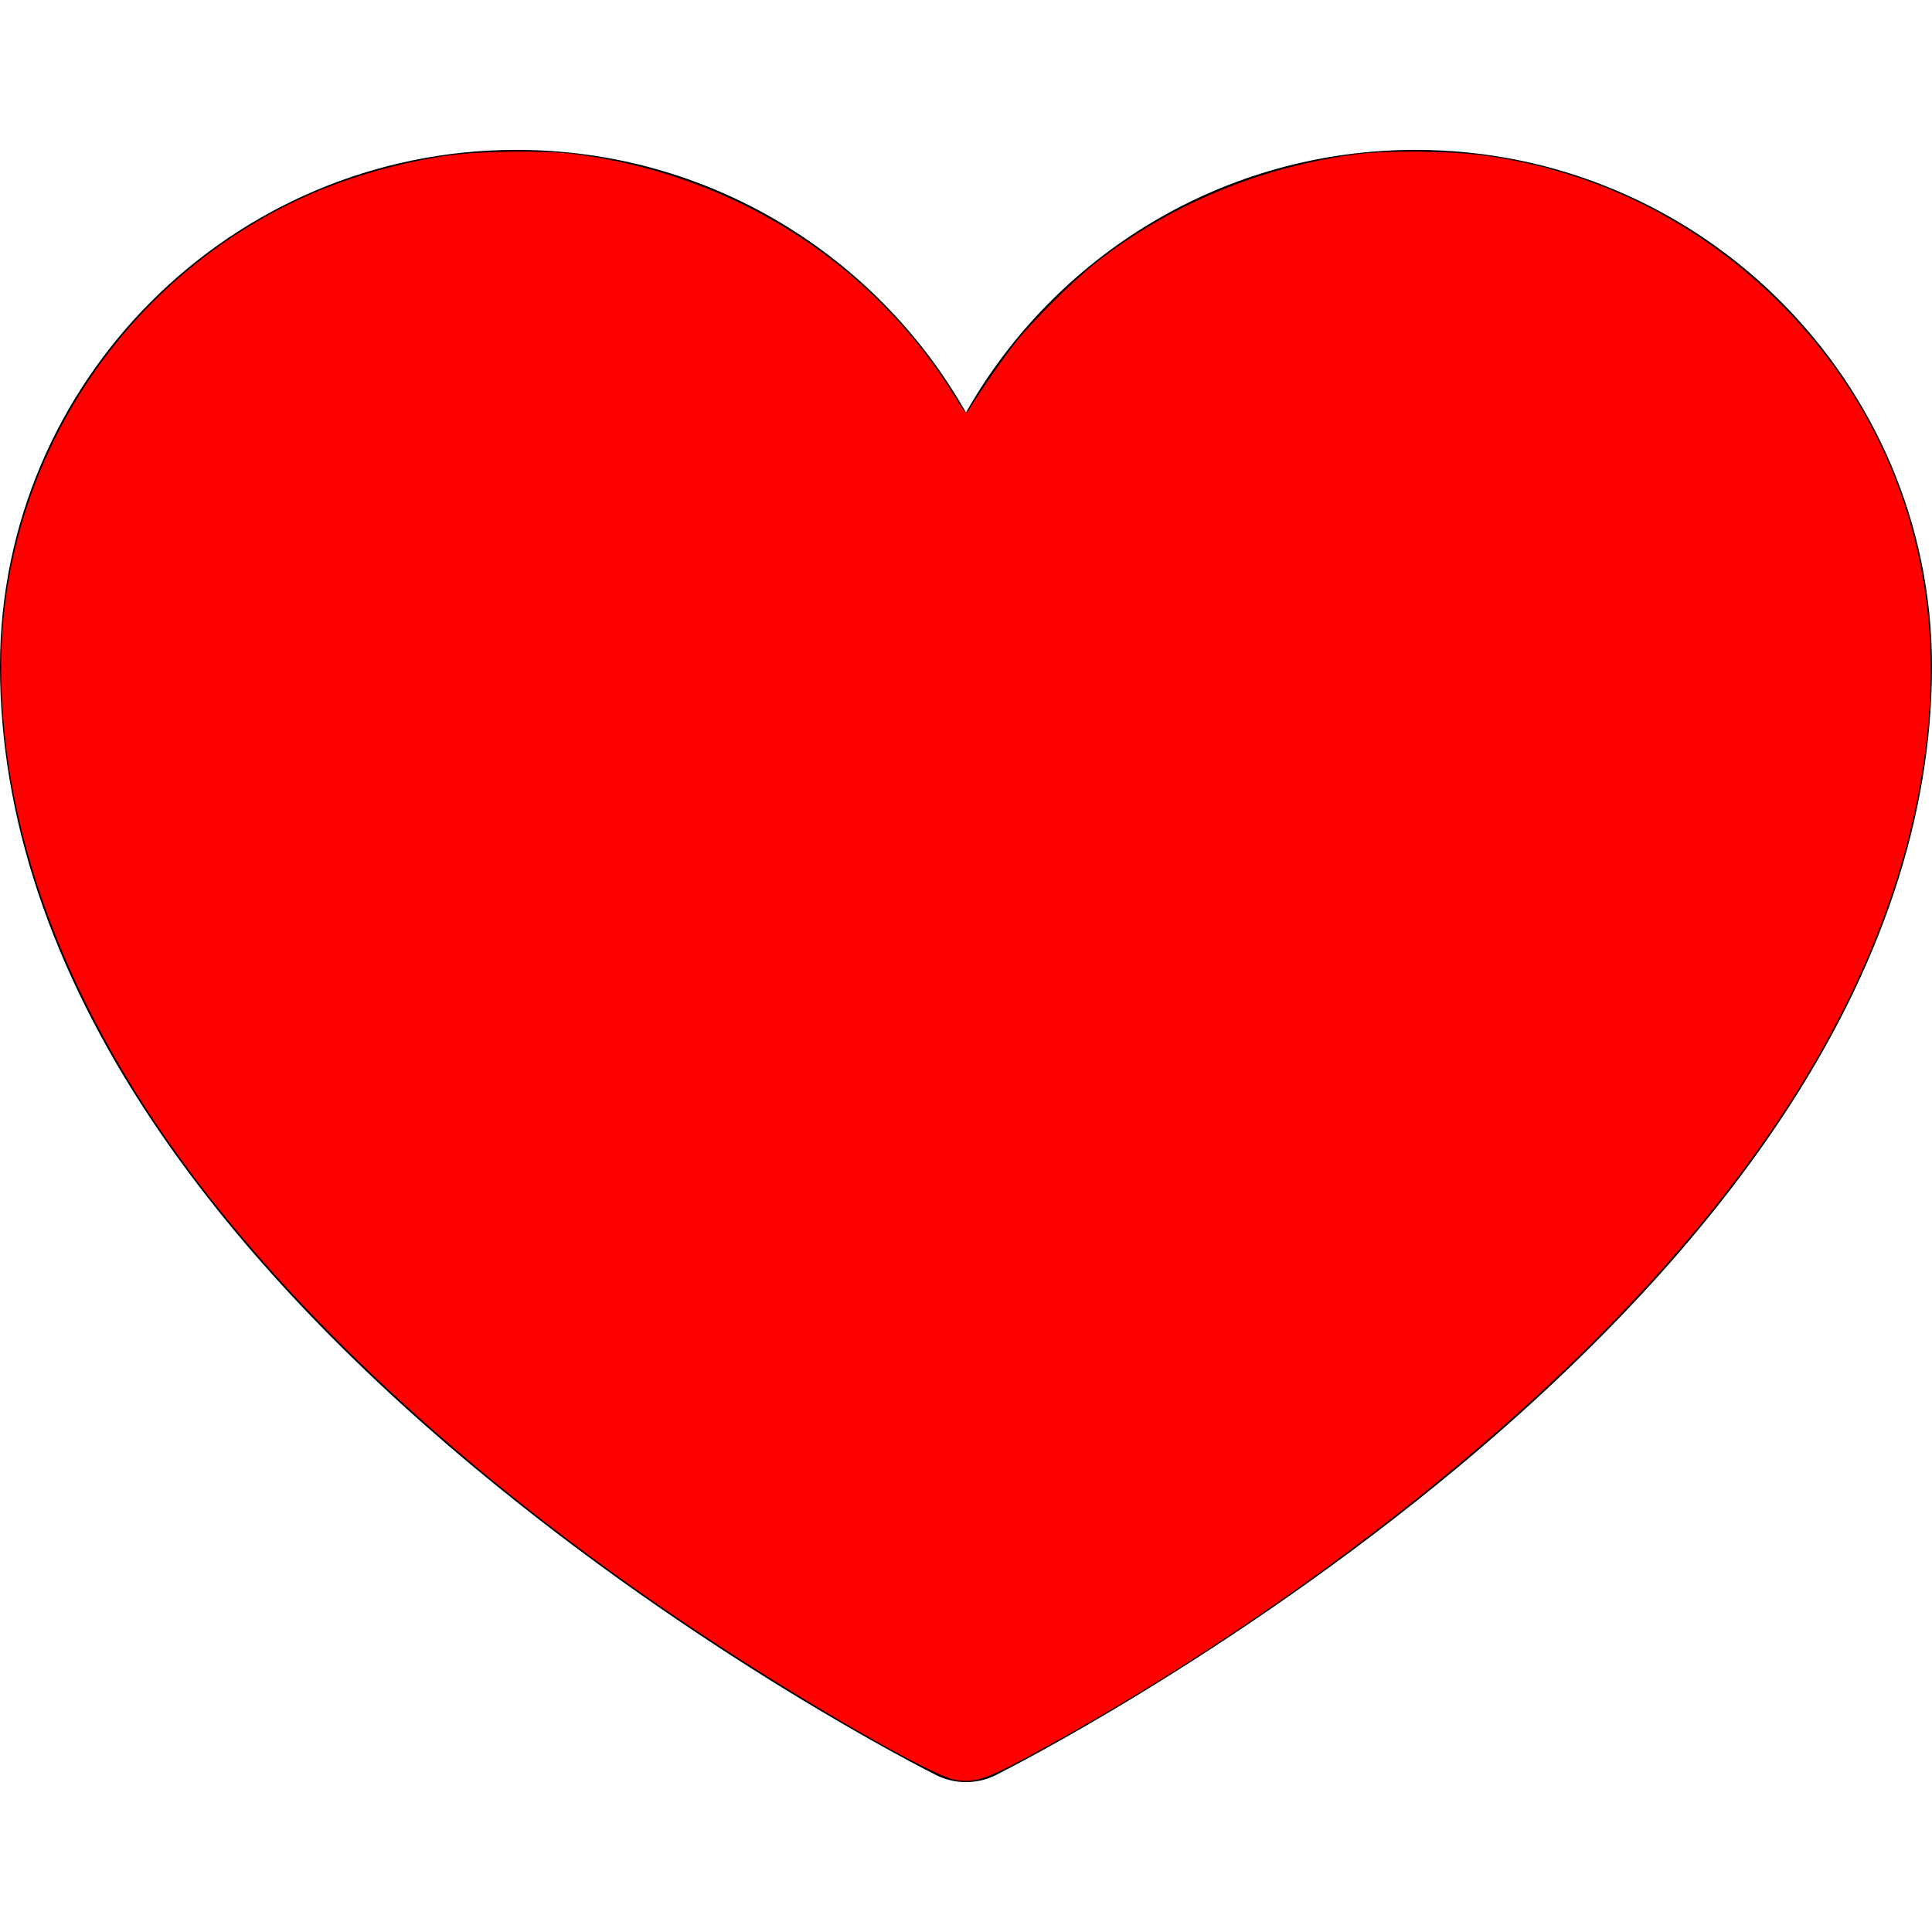
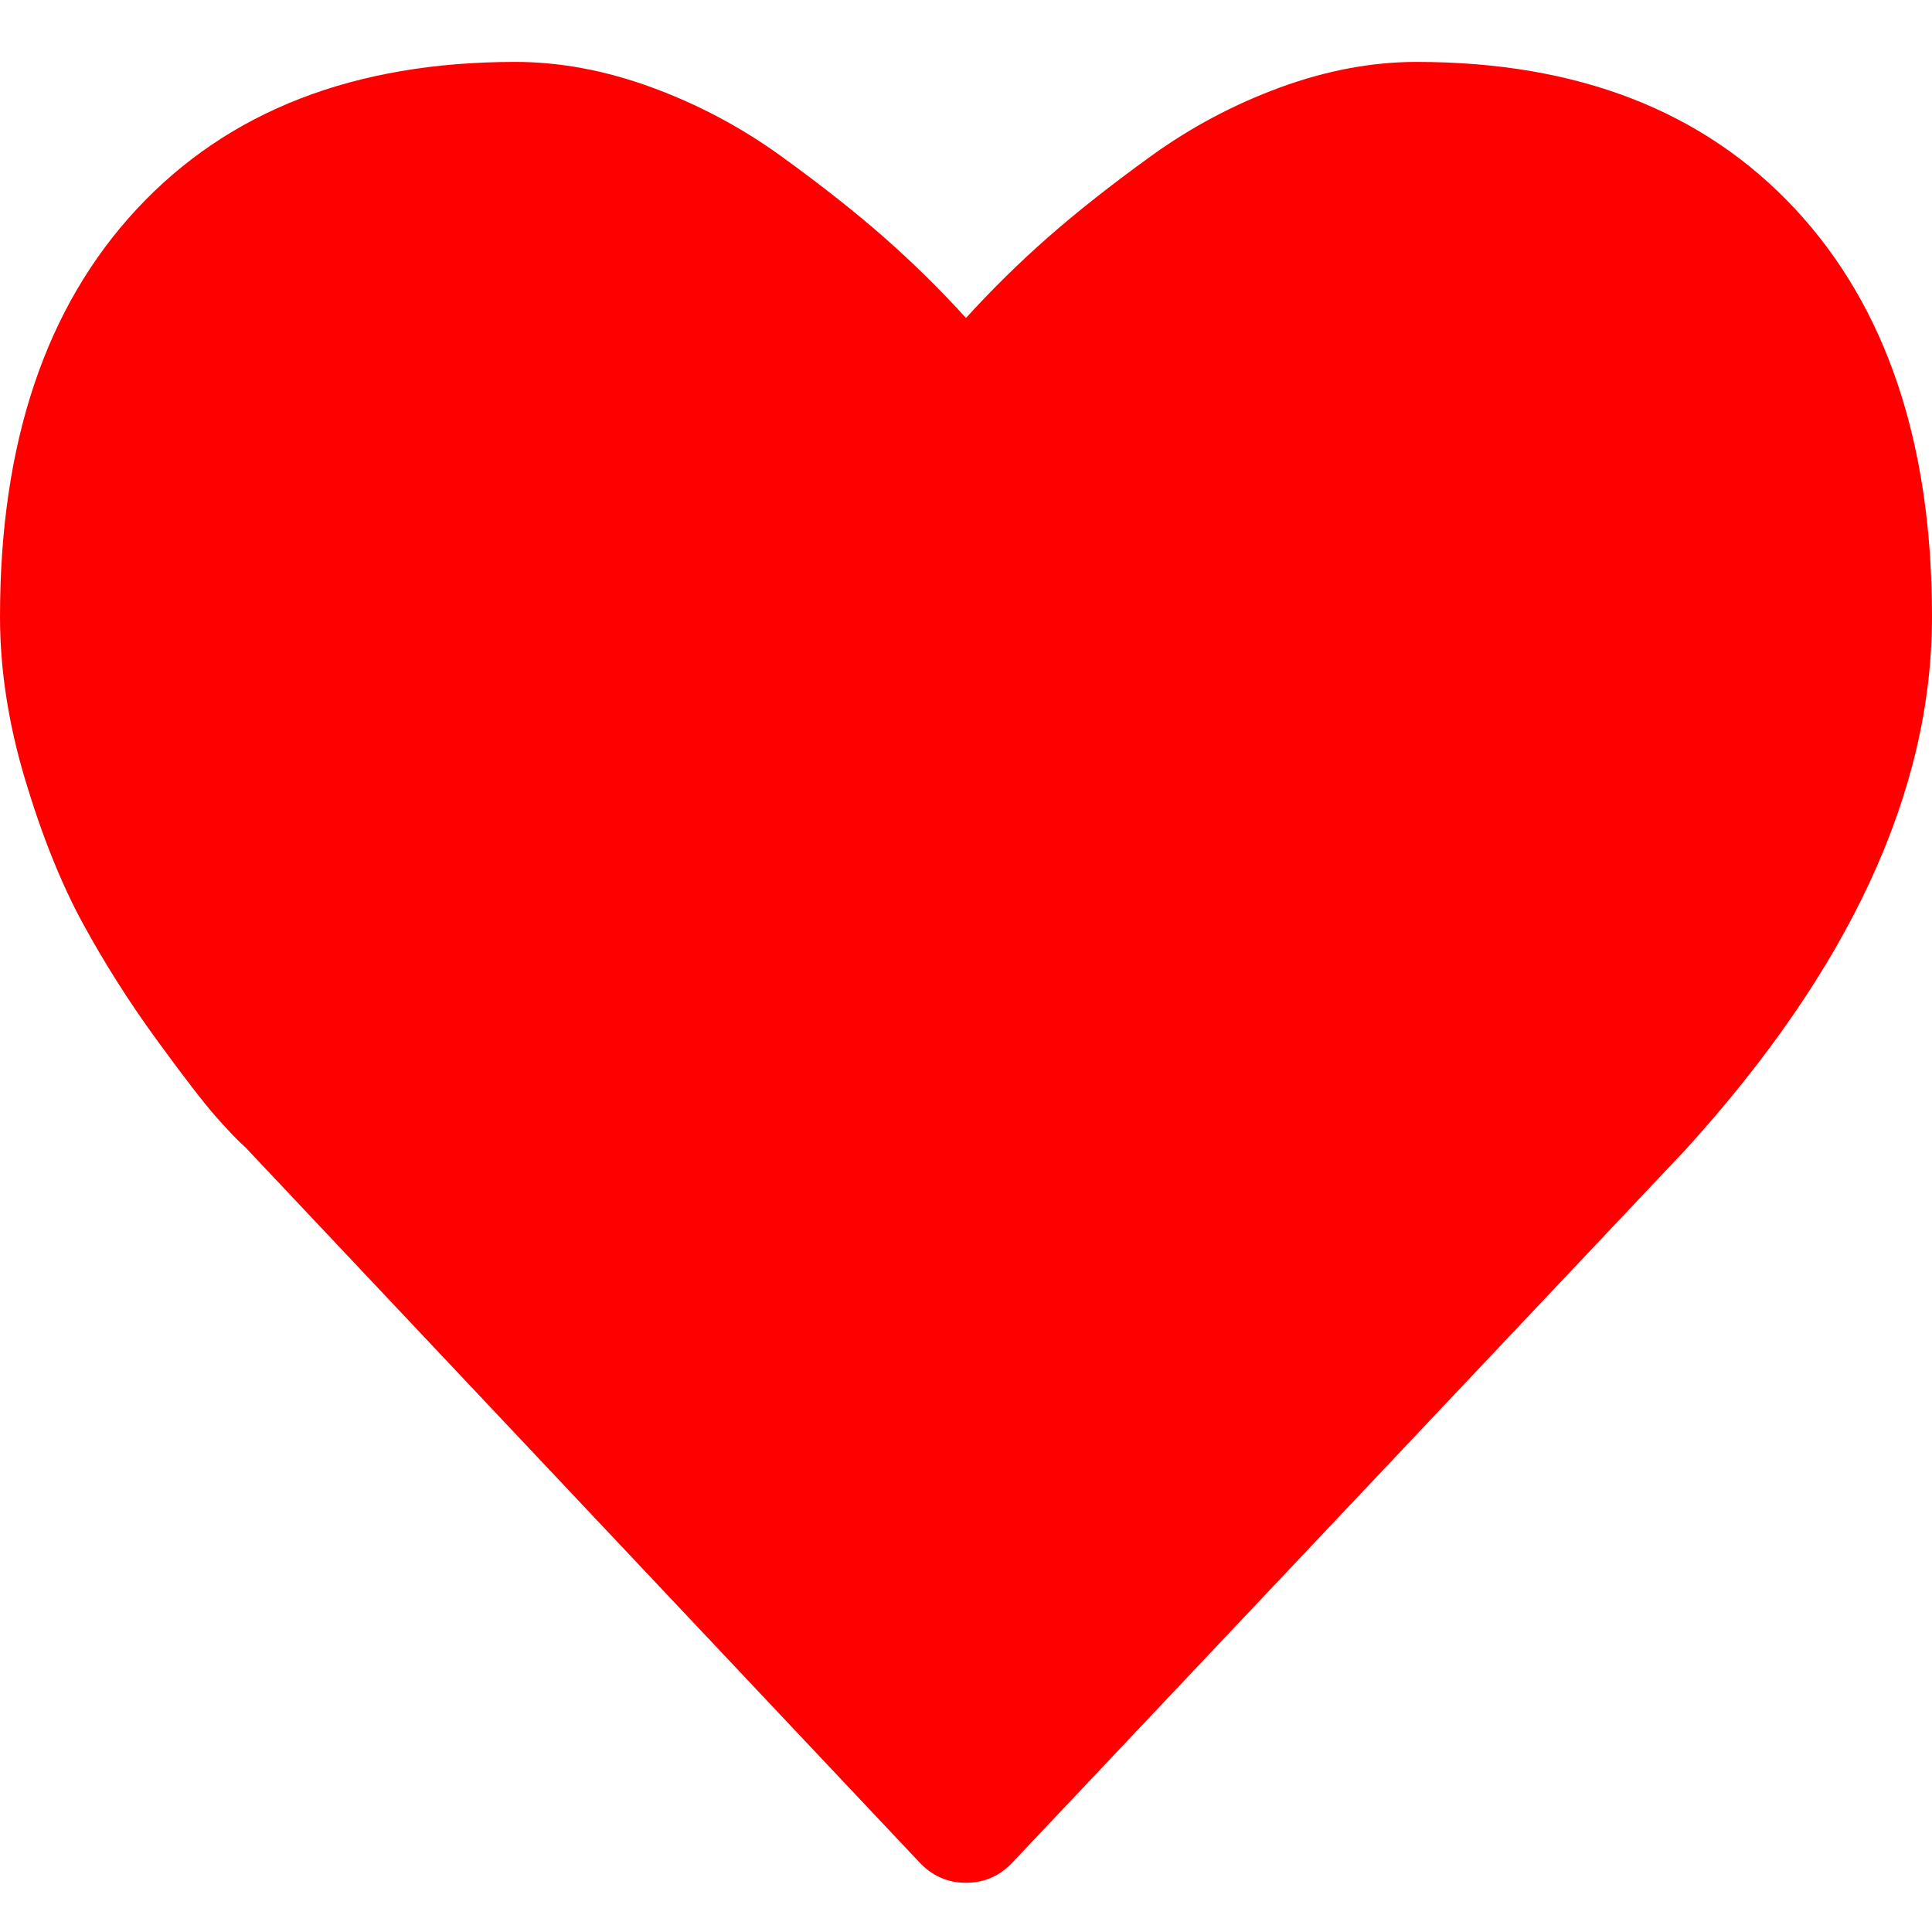
- <svg xmlns="http://www.w3.org/2000/svg" xml:space="preserve" style="enable-background:new 0 0 297 297;" viewBox="0 0 297 297" y="0px" x="0px" id="Capa_1" version="1.1">
+ <svg xmlns="http://www.w3.org/2000/svg" xml:space="preserve" style="enable-background:new 0 0 511.626 511.627;" viewBox="0 0 511.626 511.627" height="511.627px" width="511.626px" y="0px" x="0px" id="Capa_1" version="1.1">
  <defs id="defs870" />
-   <g id="g835">
-     <path id="path833" d="M217.619,23.04c-29.604,0-55.474,16.286-69.119,40.372C134.855,39.326,108.984,23.04,79.381,23.04   C35.61,23.04,0,58.65,0,102.421c0,23.083,7.847,46.558,23.323,69.771c12.014,18.021,28.664,35.957,49.488,53.31   c35.071,29.227,69.645,46.647,71.1,47.375c1.444,0.723,3.017,1.083,4.589,1.083s3.145-0.36,4.589-1.083   c1.455-0.728,36.028-18.149,71.1-47.374c20.824-17.354,37.475-35.289,49.488-53.311C289.153,148.979,297,125.504,297,102.421   C297,58.65,261.39,23.04,217.619,23.04z" />
+   <g style="fill:#ff0000" transform="matrix(1,0,0,1.099563,0,-23.7903)" id="g835">
+     <path style="fill:#ff0000" id="path833" d="M 475.366,71.951 C 451.191,48.345 417.791,36.547 375.151,36.547 c -11.8,0 -23.843,2.046 -36.117,6.136 -12.279,4.093 -23.702,9.615 -34.256,16.562 -10.568,6.945 -19.65,13.467 -27.269,19.556 -7.61,6.091 -14.845,12.564 -21.696,19.414 C 248.959,91.365 241.726,84.892 234.115,78.801 226.499,72.712 217.413,66.194 206.847,59.245 196.283,52.295 184.862,46.777 172.586,42.683 160.311,38.594 148.27,36.547 136.47,36.547 93.833,36.547 60.431,48.348 36.259,71.951 12.087,95.552 0,128.288 0,170.162 c 0,12.753 2.24,25.889 6.711,39.398 4.471,13.514 9.566,25.031 15.275,34.546 5.708,9.514 12.181,18.796 19.414,27.837 7.233,9.042 12.519,15.27 15.846,18.699 3.33,3.422 5.948,5.899 7.851,7.419 L 243.25,469.937 c 3.427,3.429 7.614,5.144 12.562,5.144 4.948,0 9.138,-1.715 12.563,-5.137 l 177.87,-171.307 c 43.588,-43.583 65.38,-86.41 65.38,-128.475 10e-4,-41.874 -12.088,-74.61 -36.259,-98.211 z" />
  </g>
  <g id="g837">
</g>
  <g id="g839">
</g>
  <g id="g841">
</g>
  <g id="g843">
</g>
  <g id="g845">
</g>
  <g id="g847">
</g>
  <g id="g849">
</g>
  <g id="g851">
</g>
  <g id="g853">
</g>
  <g id="g855">
</g>
  <g id="g857">
</g>
  <g id="g859">
</g>
  <g id="g861">
</g>
  <g id="g863">
</g>
  <g id="g865">
</g>
-   <path id="path874" d="M 146.713,273.583 C 143.178,272.923 124.313,262.096 108.532,251.67 77.706,231.305 51.986,208.702 33.65,185.864 11.668,158.486 0.11,129.668 0.171,102.392 0.24,71.305 18.698,42.892 47.117,30.128 c 6.548,-2.941 14.89,-5.306 22.096,-6.264 4.946,-0.658 14.722,-0.744 19.172,-0.168 24.487,3.165 45.907,16.844 58.408,37.302 1.431,2.342 1.742,2.68 2.024,2.2 1.414,-2.408 5.695,-8.589 7.423,-10.719 2.555,-3.149 8.643,-9.214 11.757,-11.713 11.382,-9.133 25.672,-15.138 40.618,-17.07 4.45,-0.575 14.226,-0.489 19.172,0.168 17.335,2.305 33.138,10.121 45.684,22.594 16.917,16.818 25.042,39.377 23.025,63.925 -2.656,32.32 -19.941,64.401 -51.789,96.12 -23.363,23.269 -55.696,46.914 -87.434,63.938 -5.885,3.157 -7.659,3.684 -10.561,3.143 z" style="fill:#ff0000;stroke-width:0.325" />
</svg>
